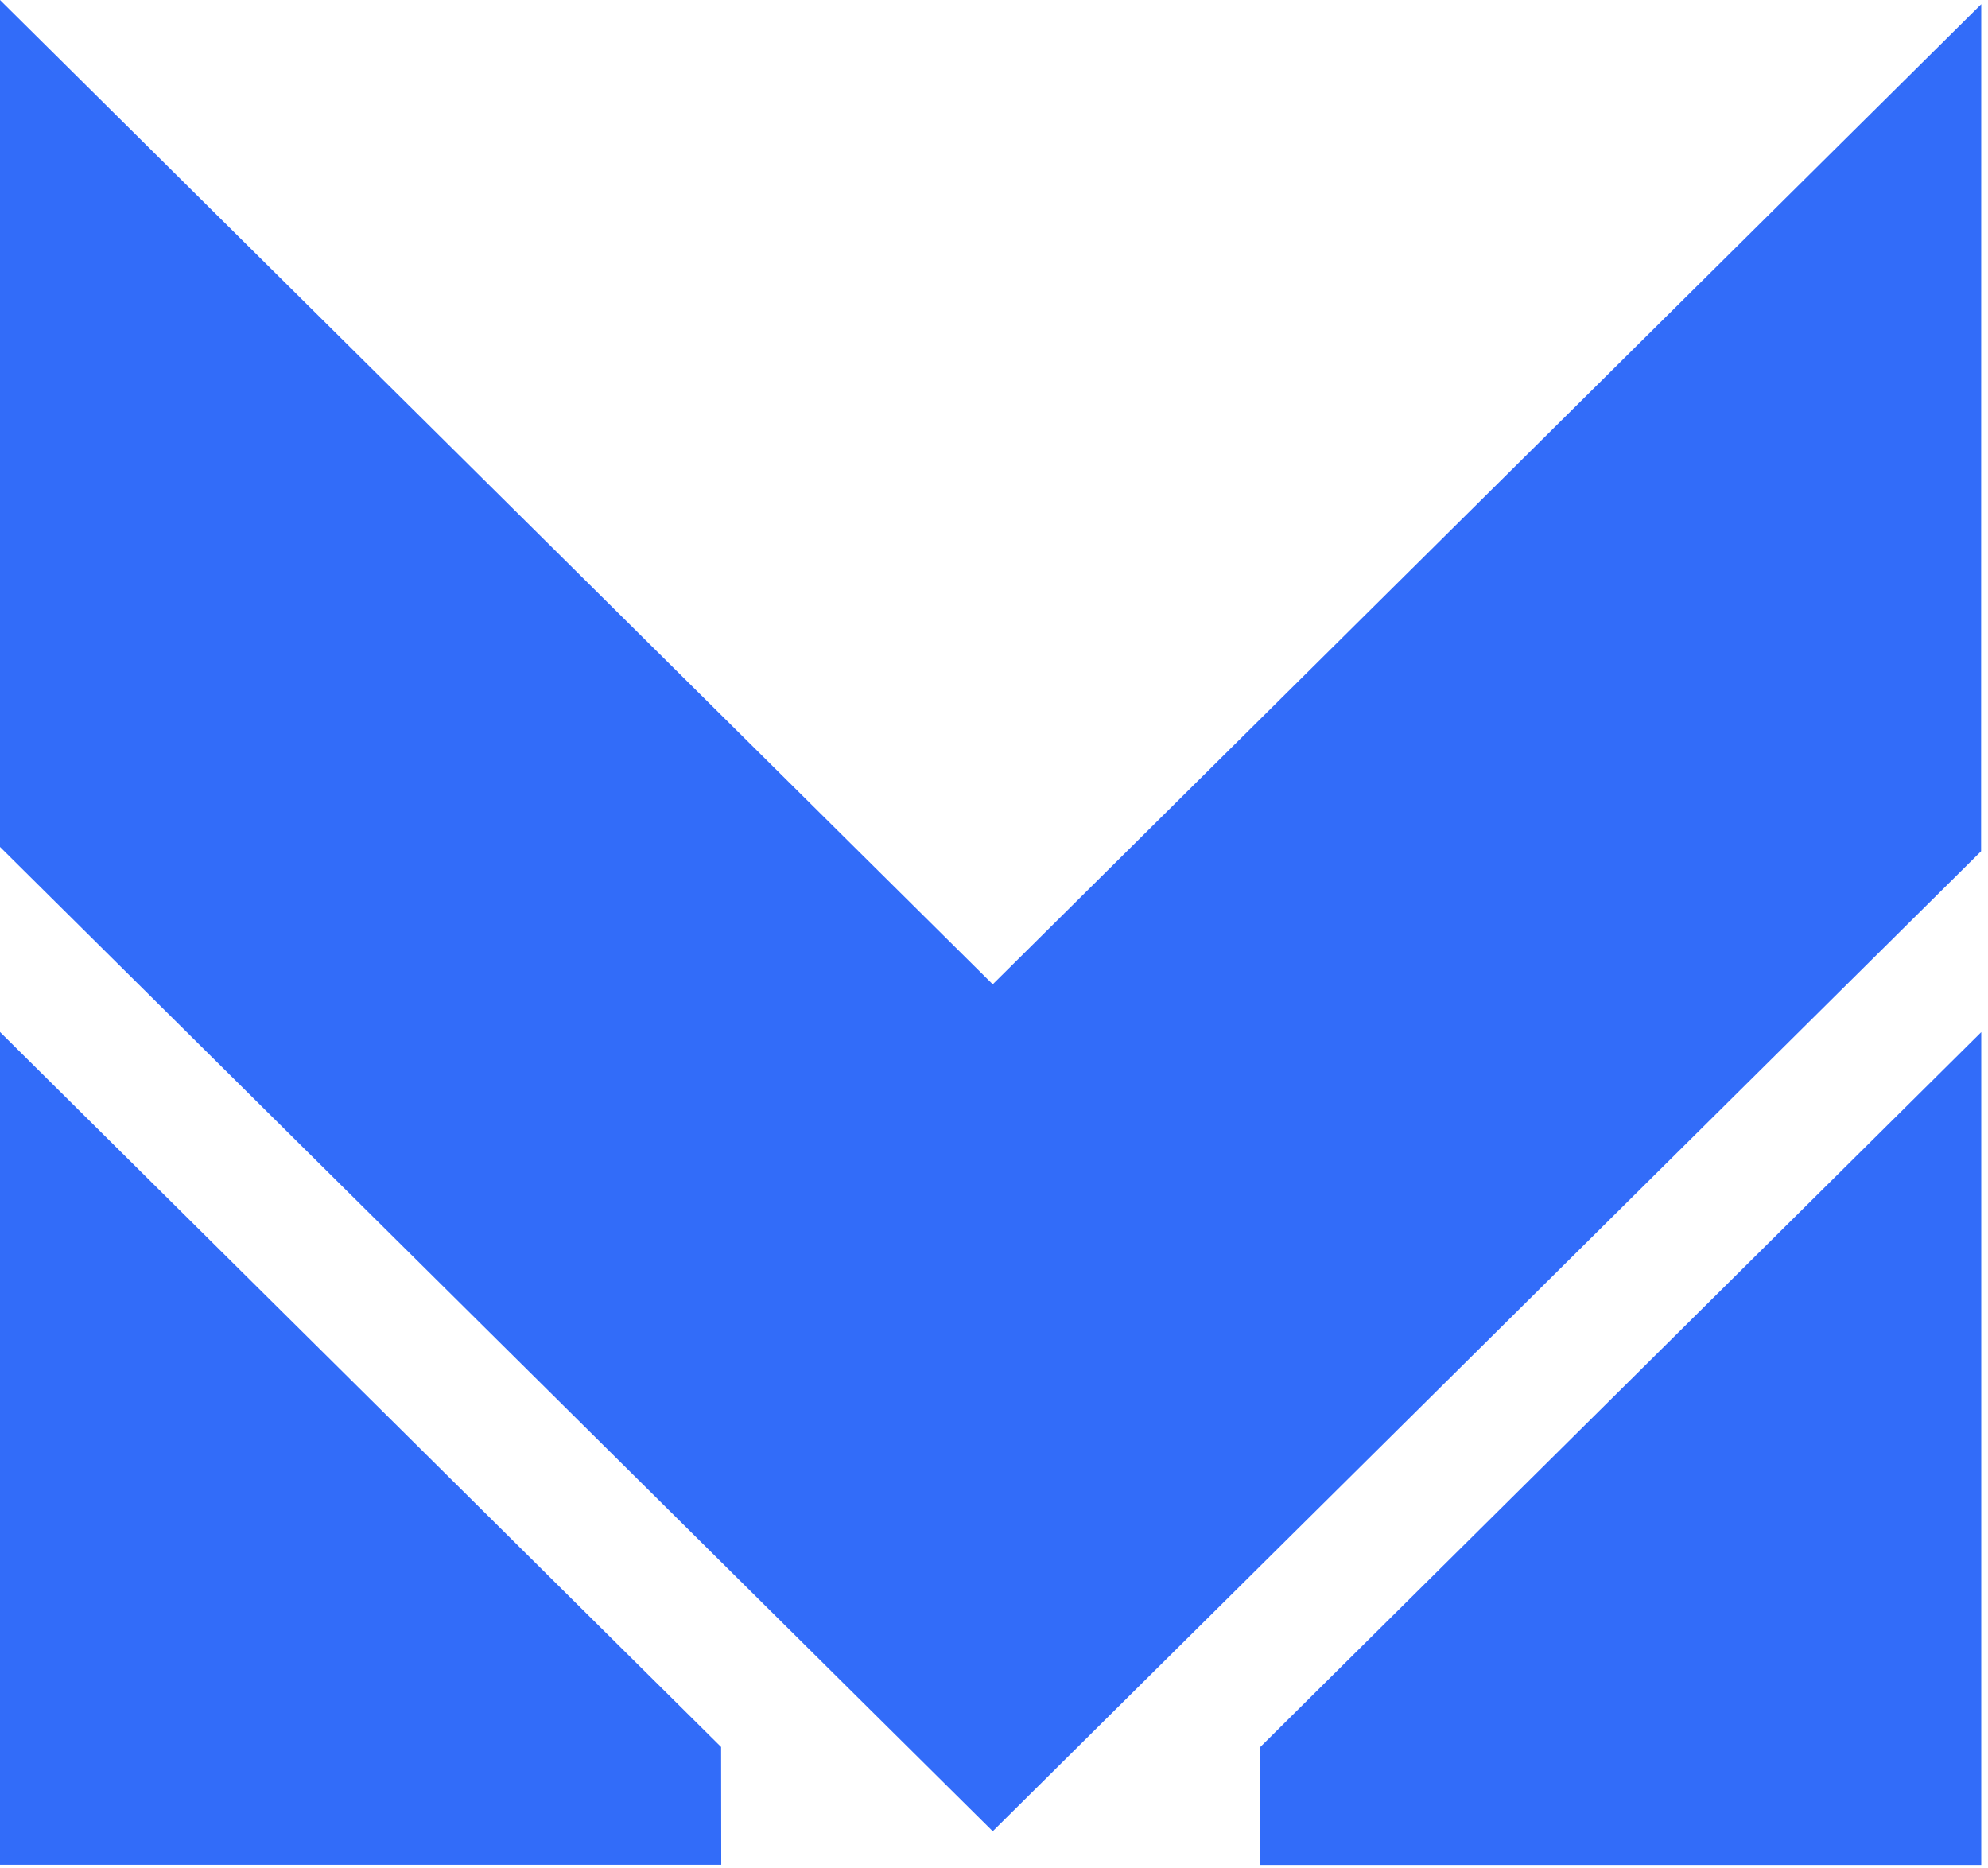
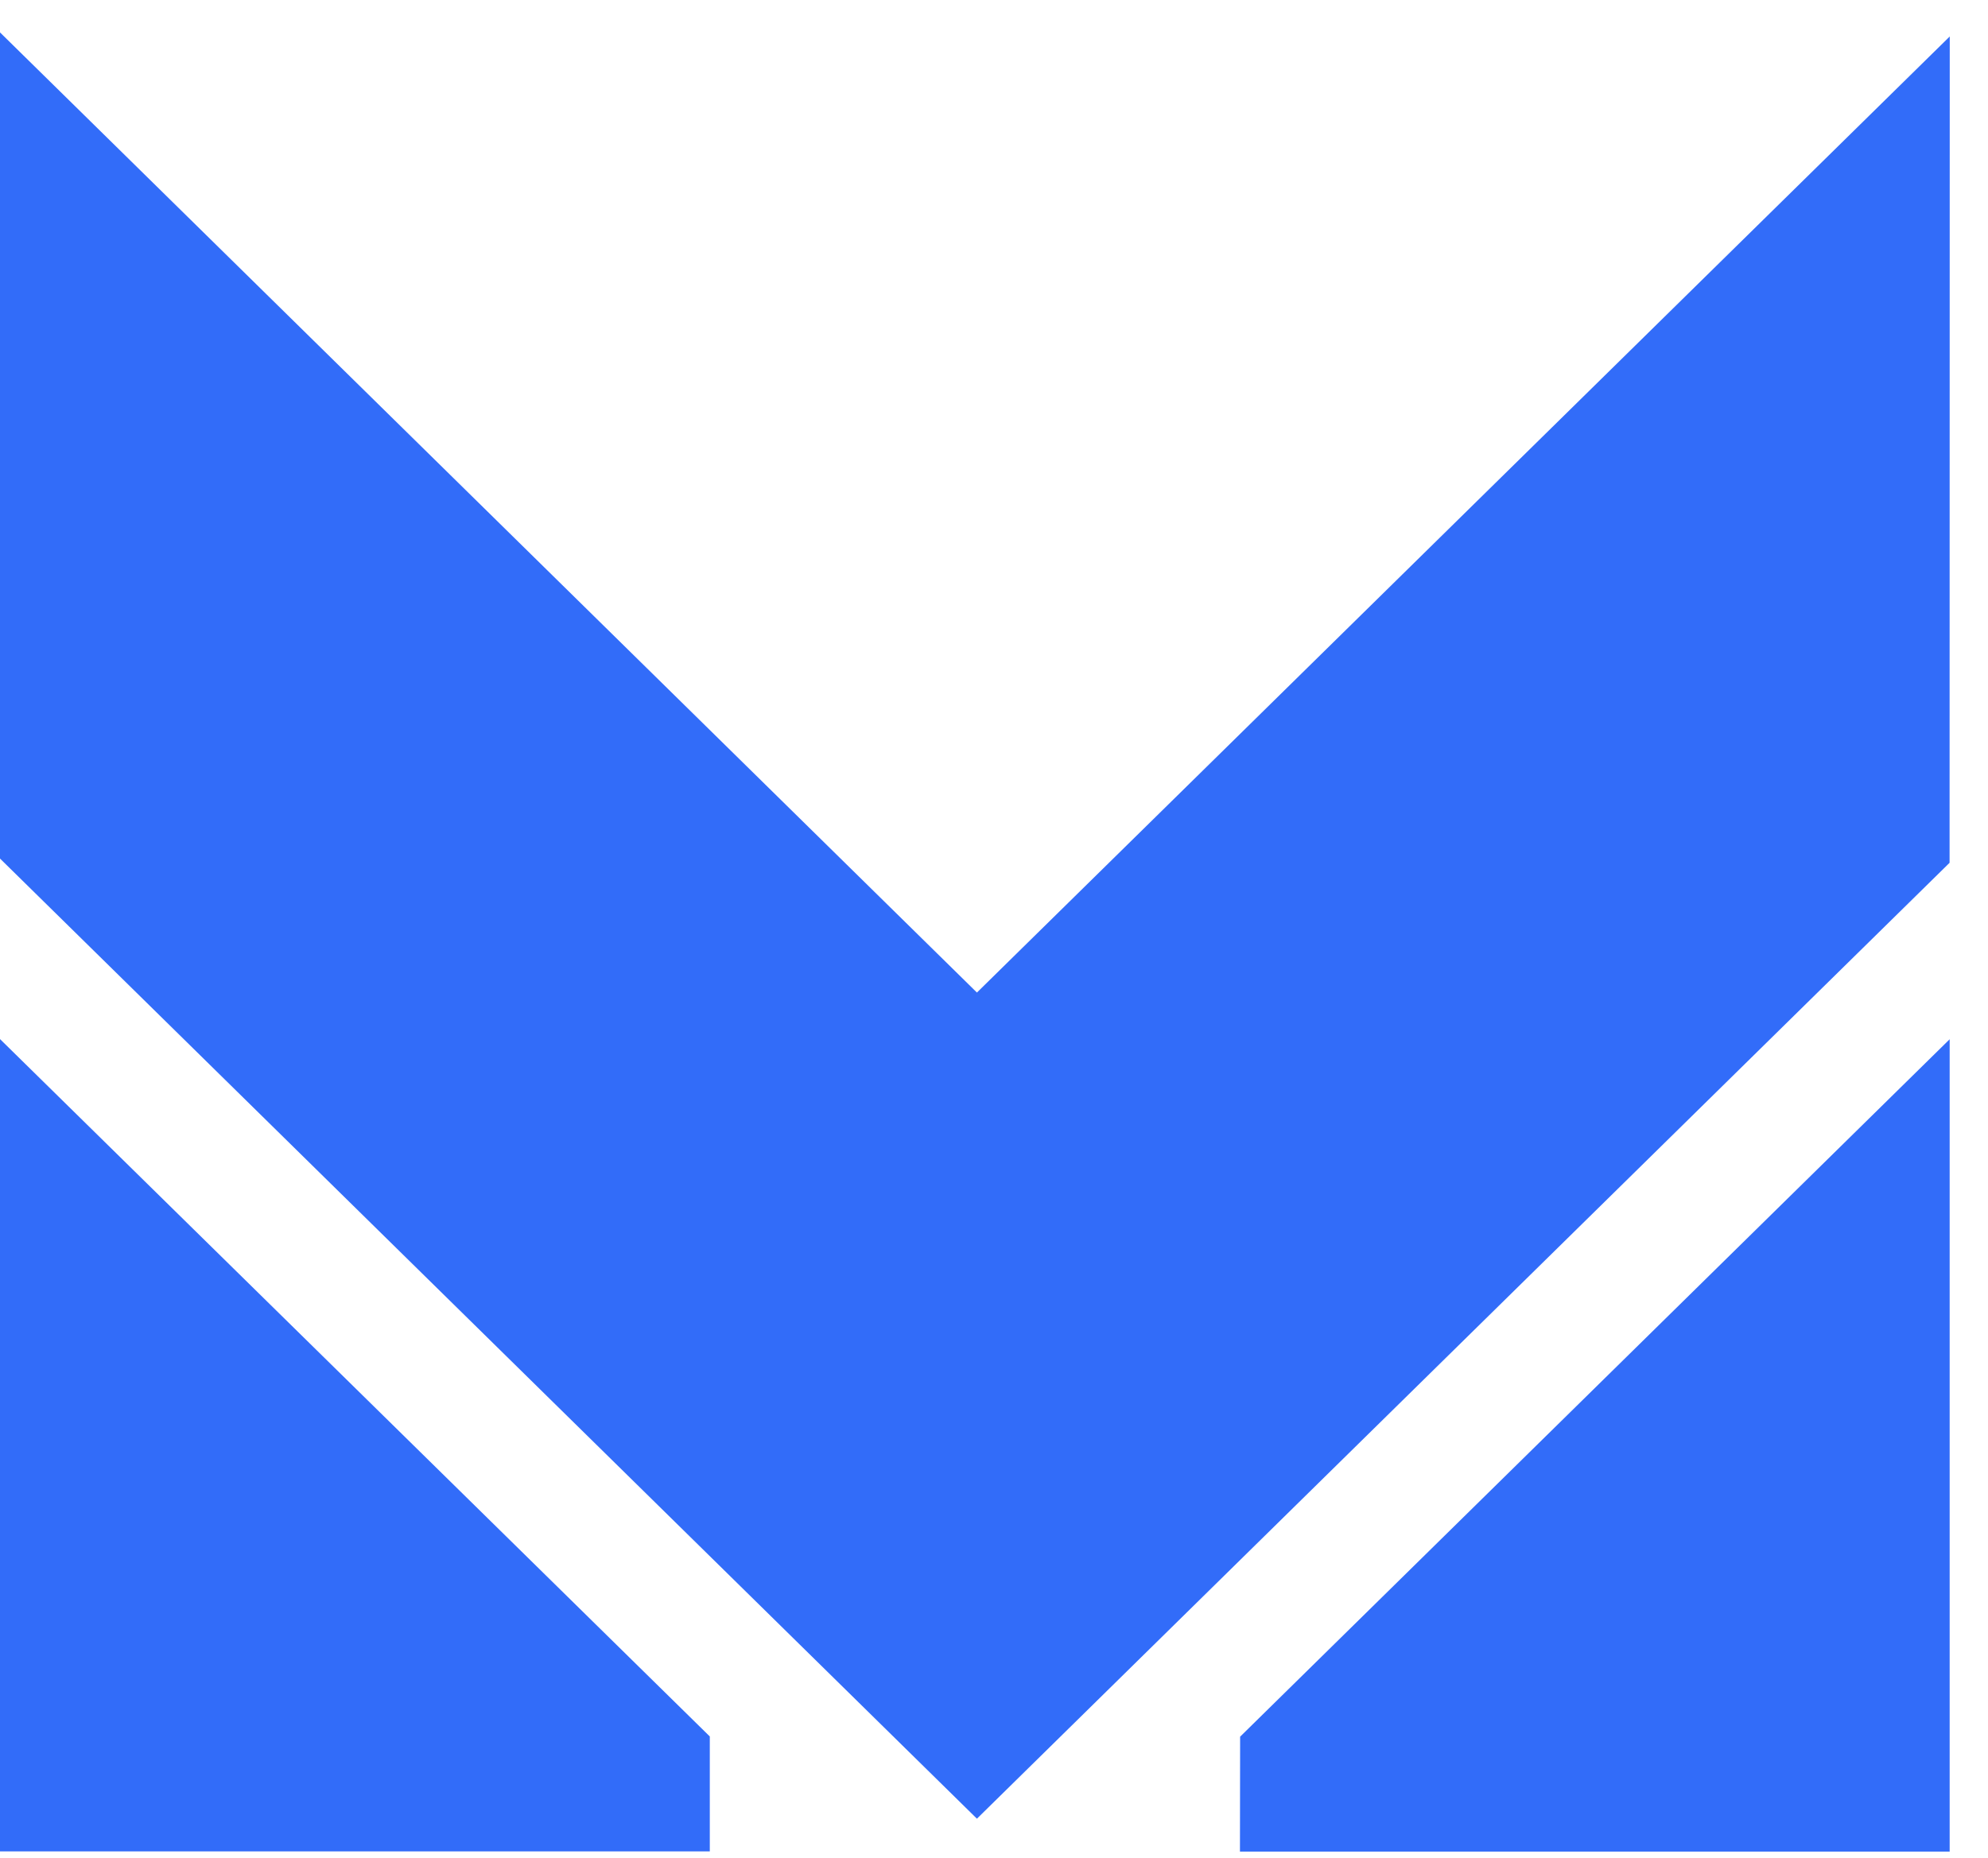
- <svg xmlns="http://www.w3.org/2000/svg" width="165" height="155" viewBox="0 0 165 155" fill="none">
-   <path fill-rule="evenodd" clip-rule="evenodd" d="M0 85.65V154.767H59.863L59.851 144.989L0 85.65Z" fill="#326CF9" />
-   <path fill-rule="evenodd" clip-rule="evenodd" d="M104.576 154.78H164.439V85.661L104.59 145.003L104.576 154.78Z" fill="#326CF9" />
-   <path fill-rule="evenodd" clip-rule="evenodd" d="M164.439 0.347L82.395 81.692L0 0V70.291L82.395 151.983L164.427 70.65L164.439 0.347Z" fill="#326CF9" />
+ <svg xmlns="http://www.w3.org/2000/svg" width="46" height="43" viewBox="0 0 46 43" fill="none">
+   <path fill-rule="evenodd" clip-rule="evenodd" d="M0 24.048V42.848H16.424V40.188L0 24.048Z" fill="#326CF9" />
+   <path fill-rule="evenodd" clip-rule="evenodd" d="M28.691 42.852H45.113V24.052L28.695 40.193L28.691 42.852Z" fill="#326CF9" />
+   <path fill-rule="evenodd" clip-rule="evenodd" d="M45.115 0.844L22.605 22.971L0 0.75V19.87L22.605 42.091L45.111 19.968L45.115 0.844Z" fill="#326CF9" />
</svg>
